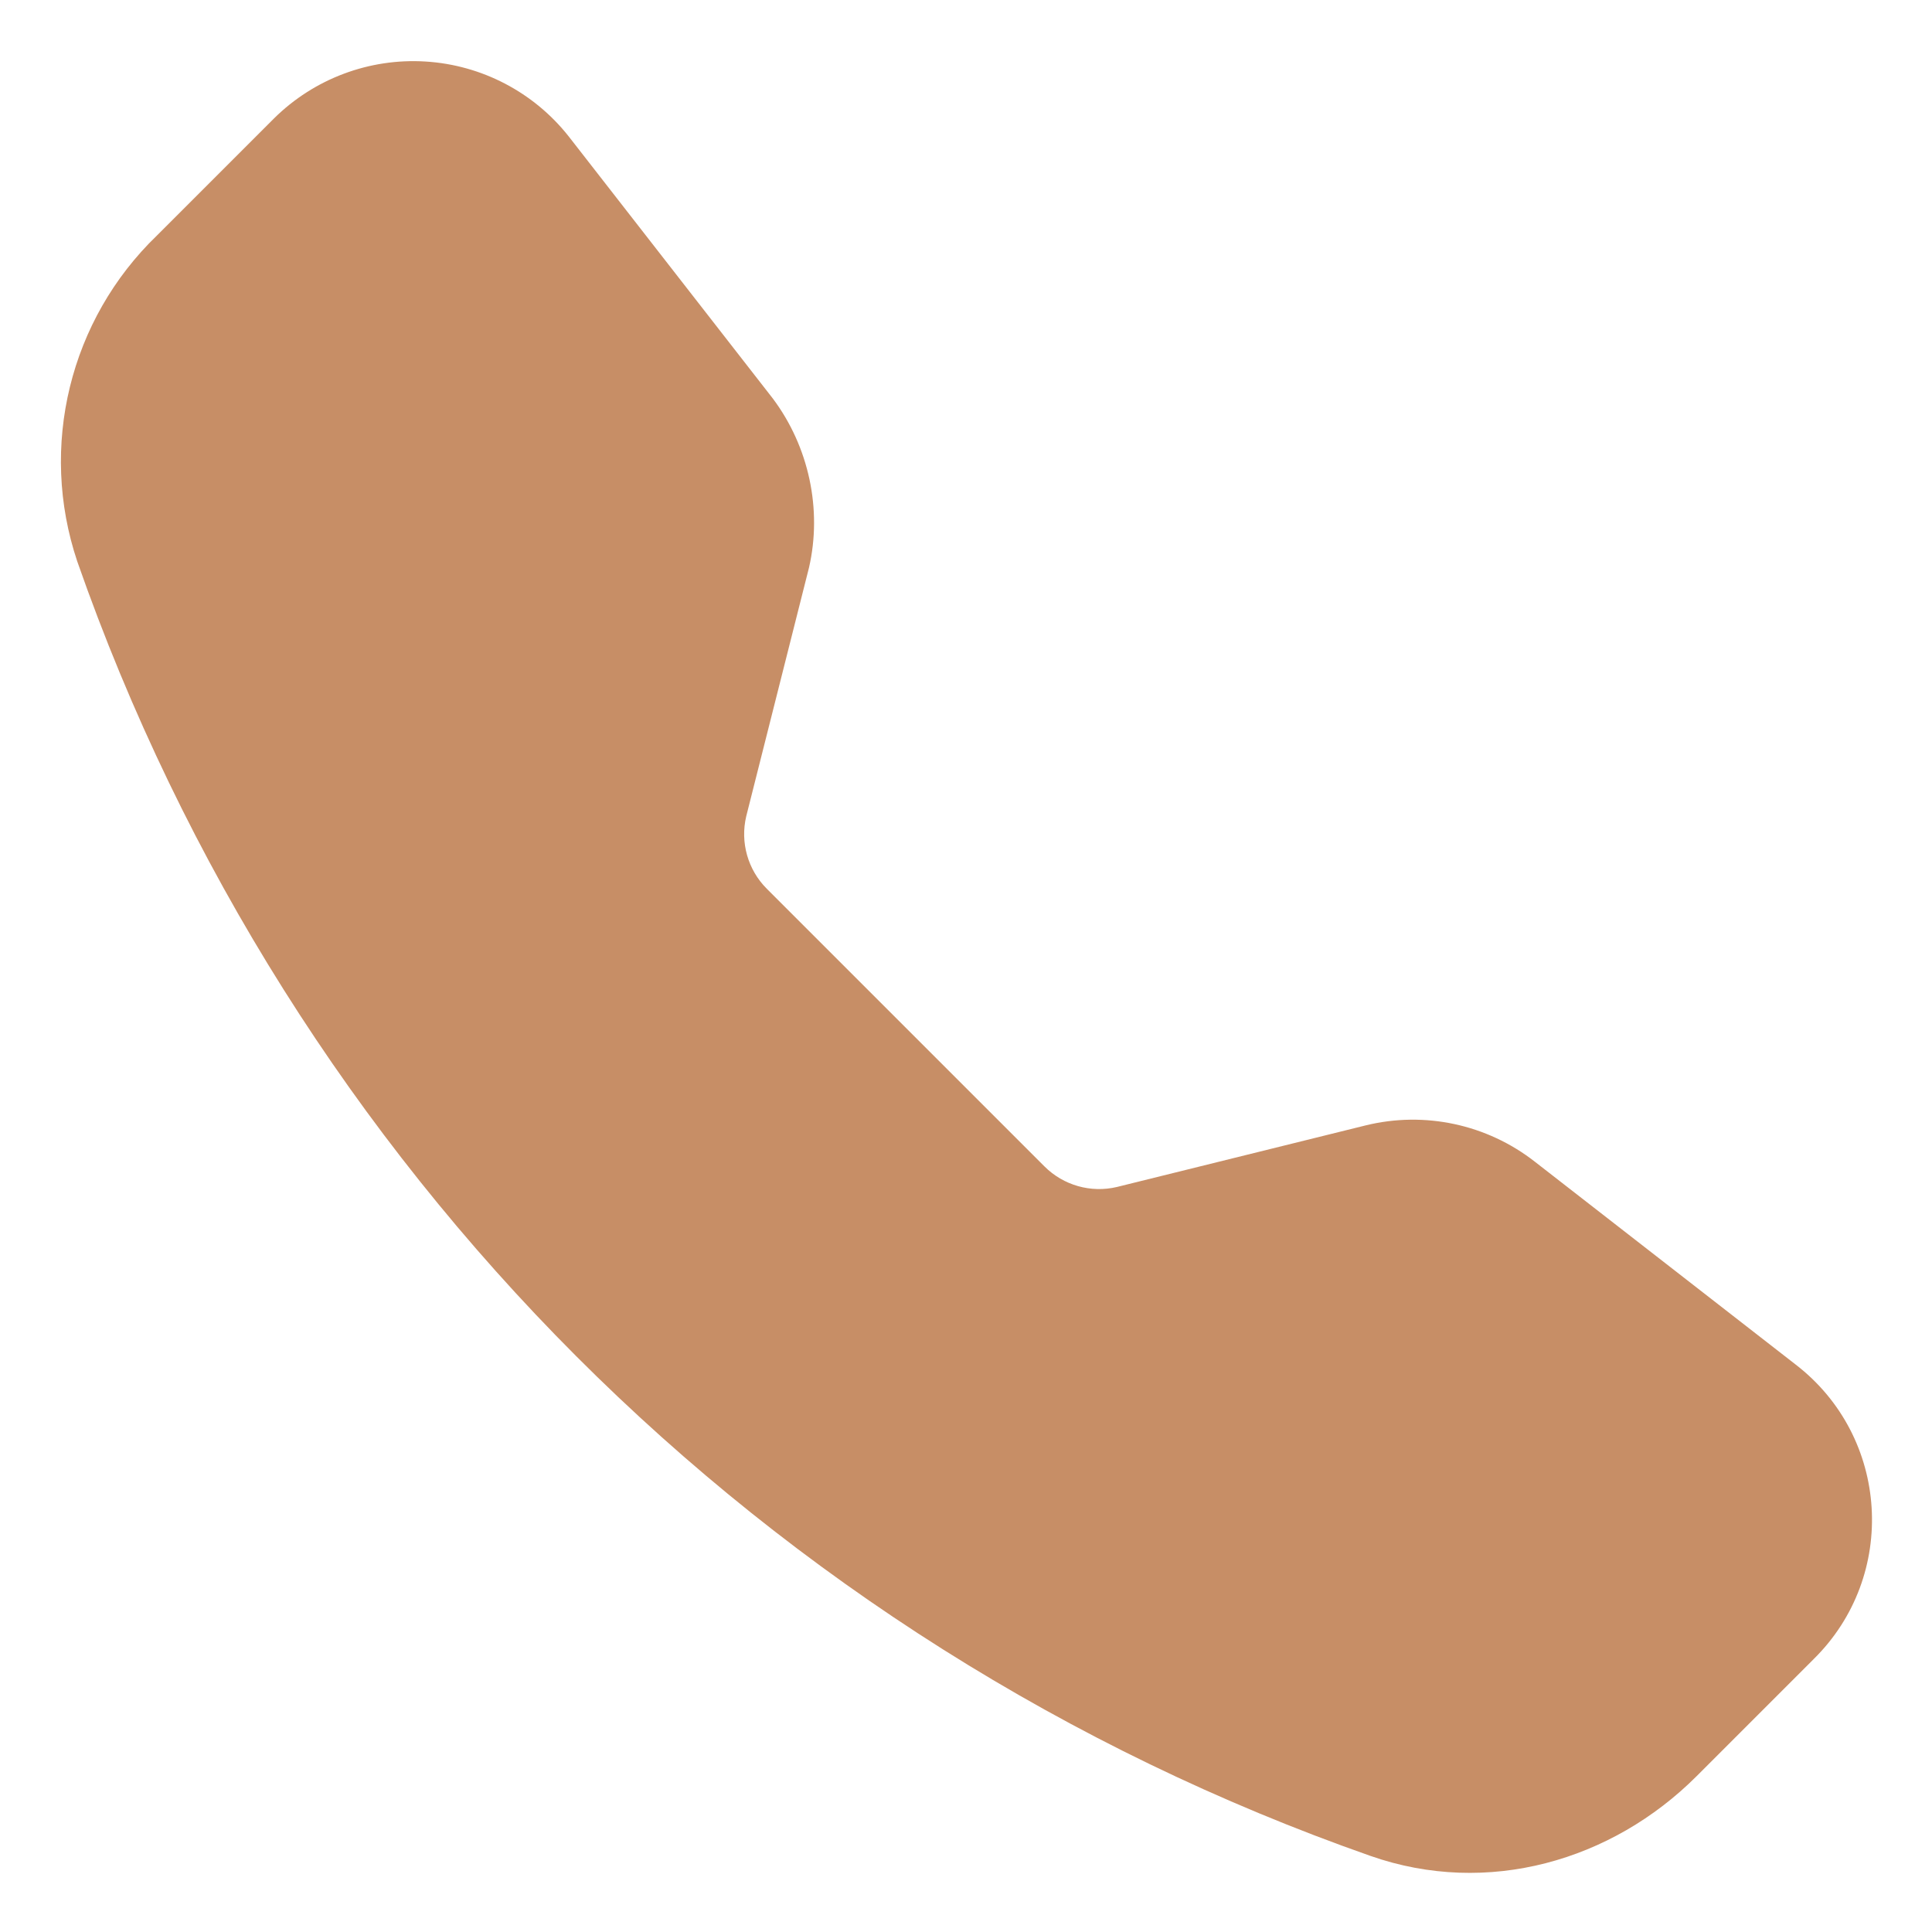
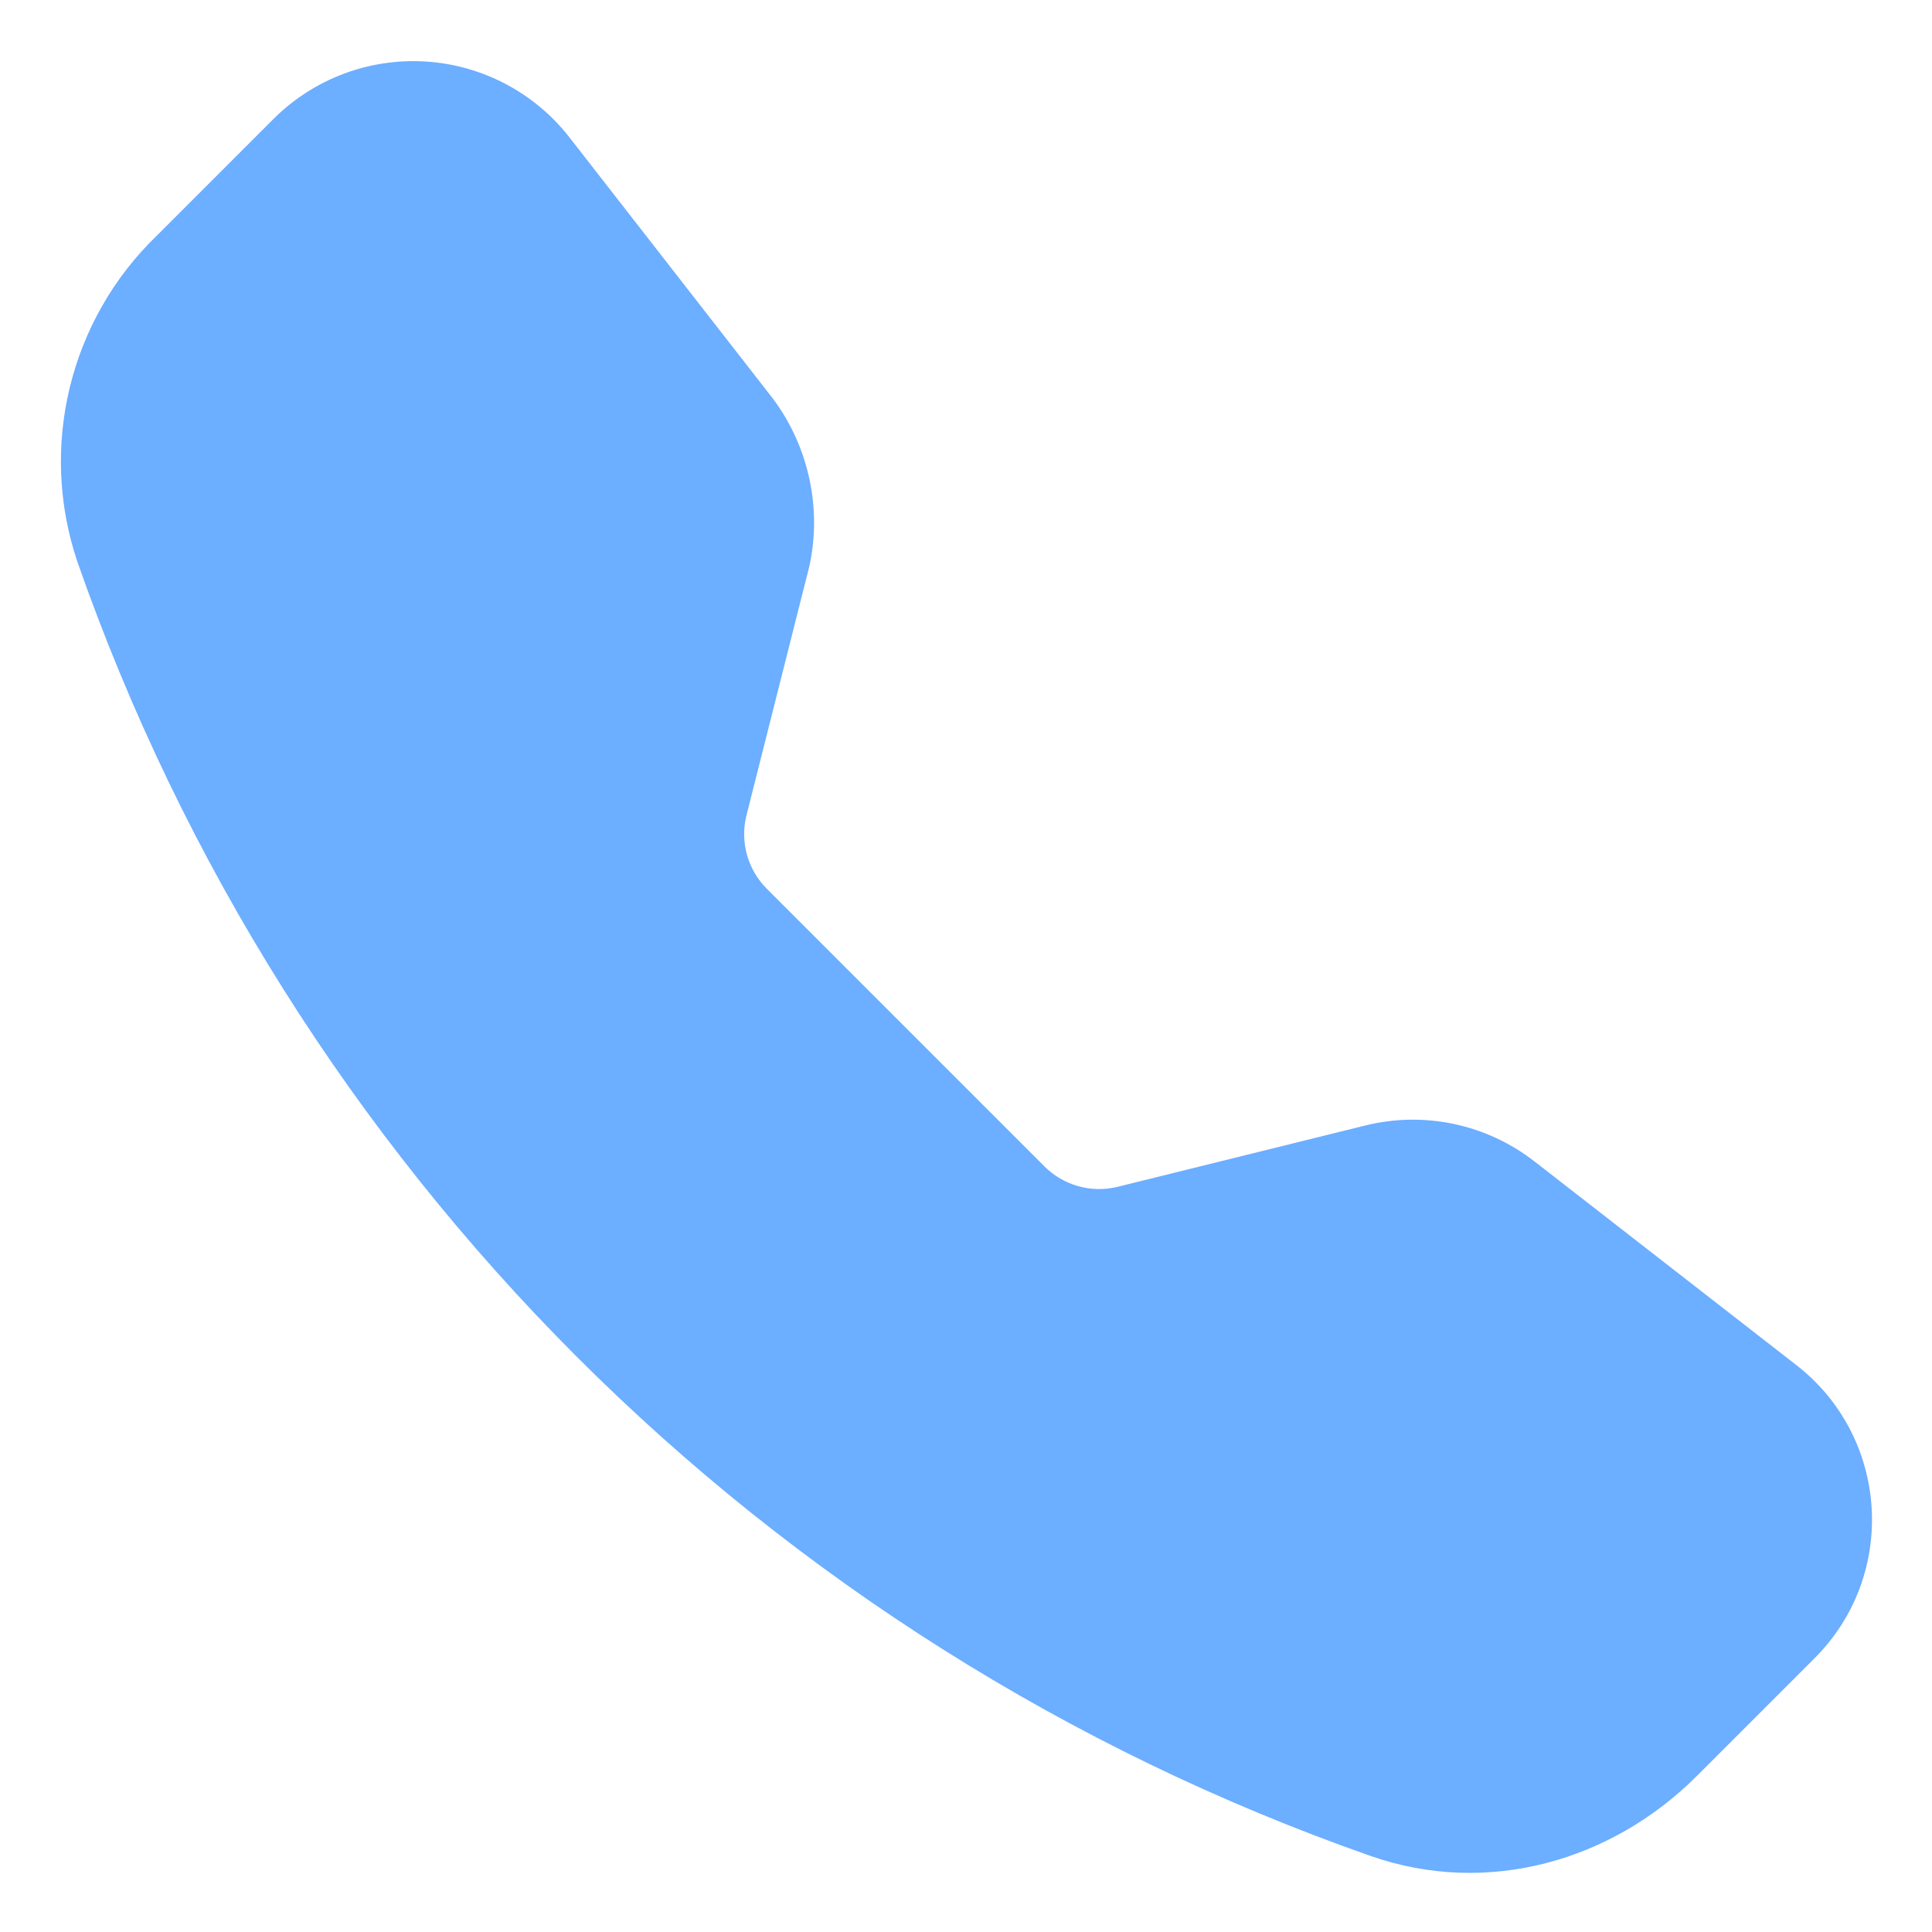
<svg xmlns="http://www.w3.org/2000/svg" fill="none" viewBox="0 0 16 16">
-   <path fill-rule="evenodd" clip-rule="evenodd" d="M2.27.98a1.64 1.64 0 012.44.15L6.4 3.3c.3.4.41.92.3 1.4l-.52 2.06a.64.64 0 00.17.6l2.3 2.3a.64.64 0 00.6.17l2.06-.51a1.64 1.64 0 011.4.3l2.16 1.68c.78.6.85 1.75.15 2.44l-.97.97c-.7.7-1.73 1-2.7.66A17.47 17.47 0 01.64 4.65a2.6 2.6 0 01.66-2.7l.97-.97z" fill="#C78E66" />
+   <path fill-rule="evenodd" clip-rule="evenodd" d="M2.27.98a1.64 1.64 0 012.44.15L6.4 3.3c.3.4.41.92.3 1.4l-.52 2.06a.64.64 0 00.17.6l2.3 2.3a.64.64 0 00.6.17l2.06-.51a1.64 1.64 0 011.4.3l2.16 1.68c.78.6.85 1.75.15 2.44l-.97.97c-.7.7-1.73 1-2.7.66A17.47 17.47 0 01.64 4.65a2.6 2.6 0 01.66-2.7l.97-.97z" fill="#6caeff" />
</svg>
